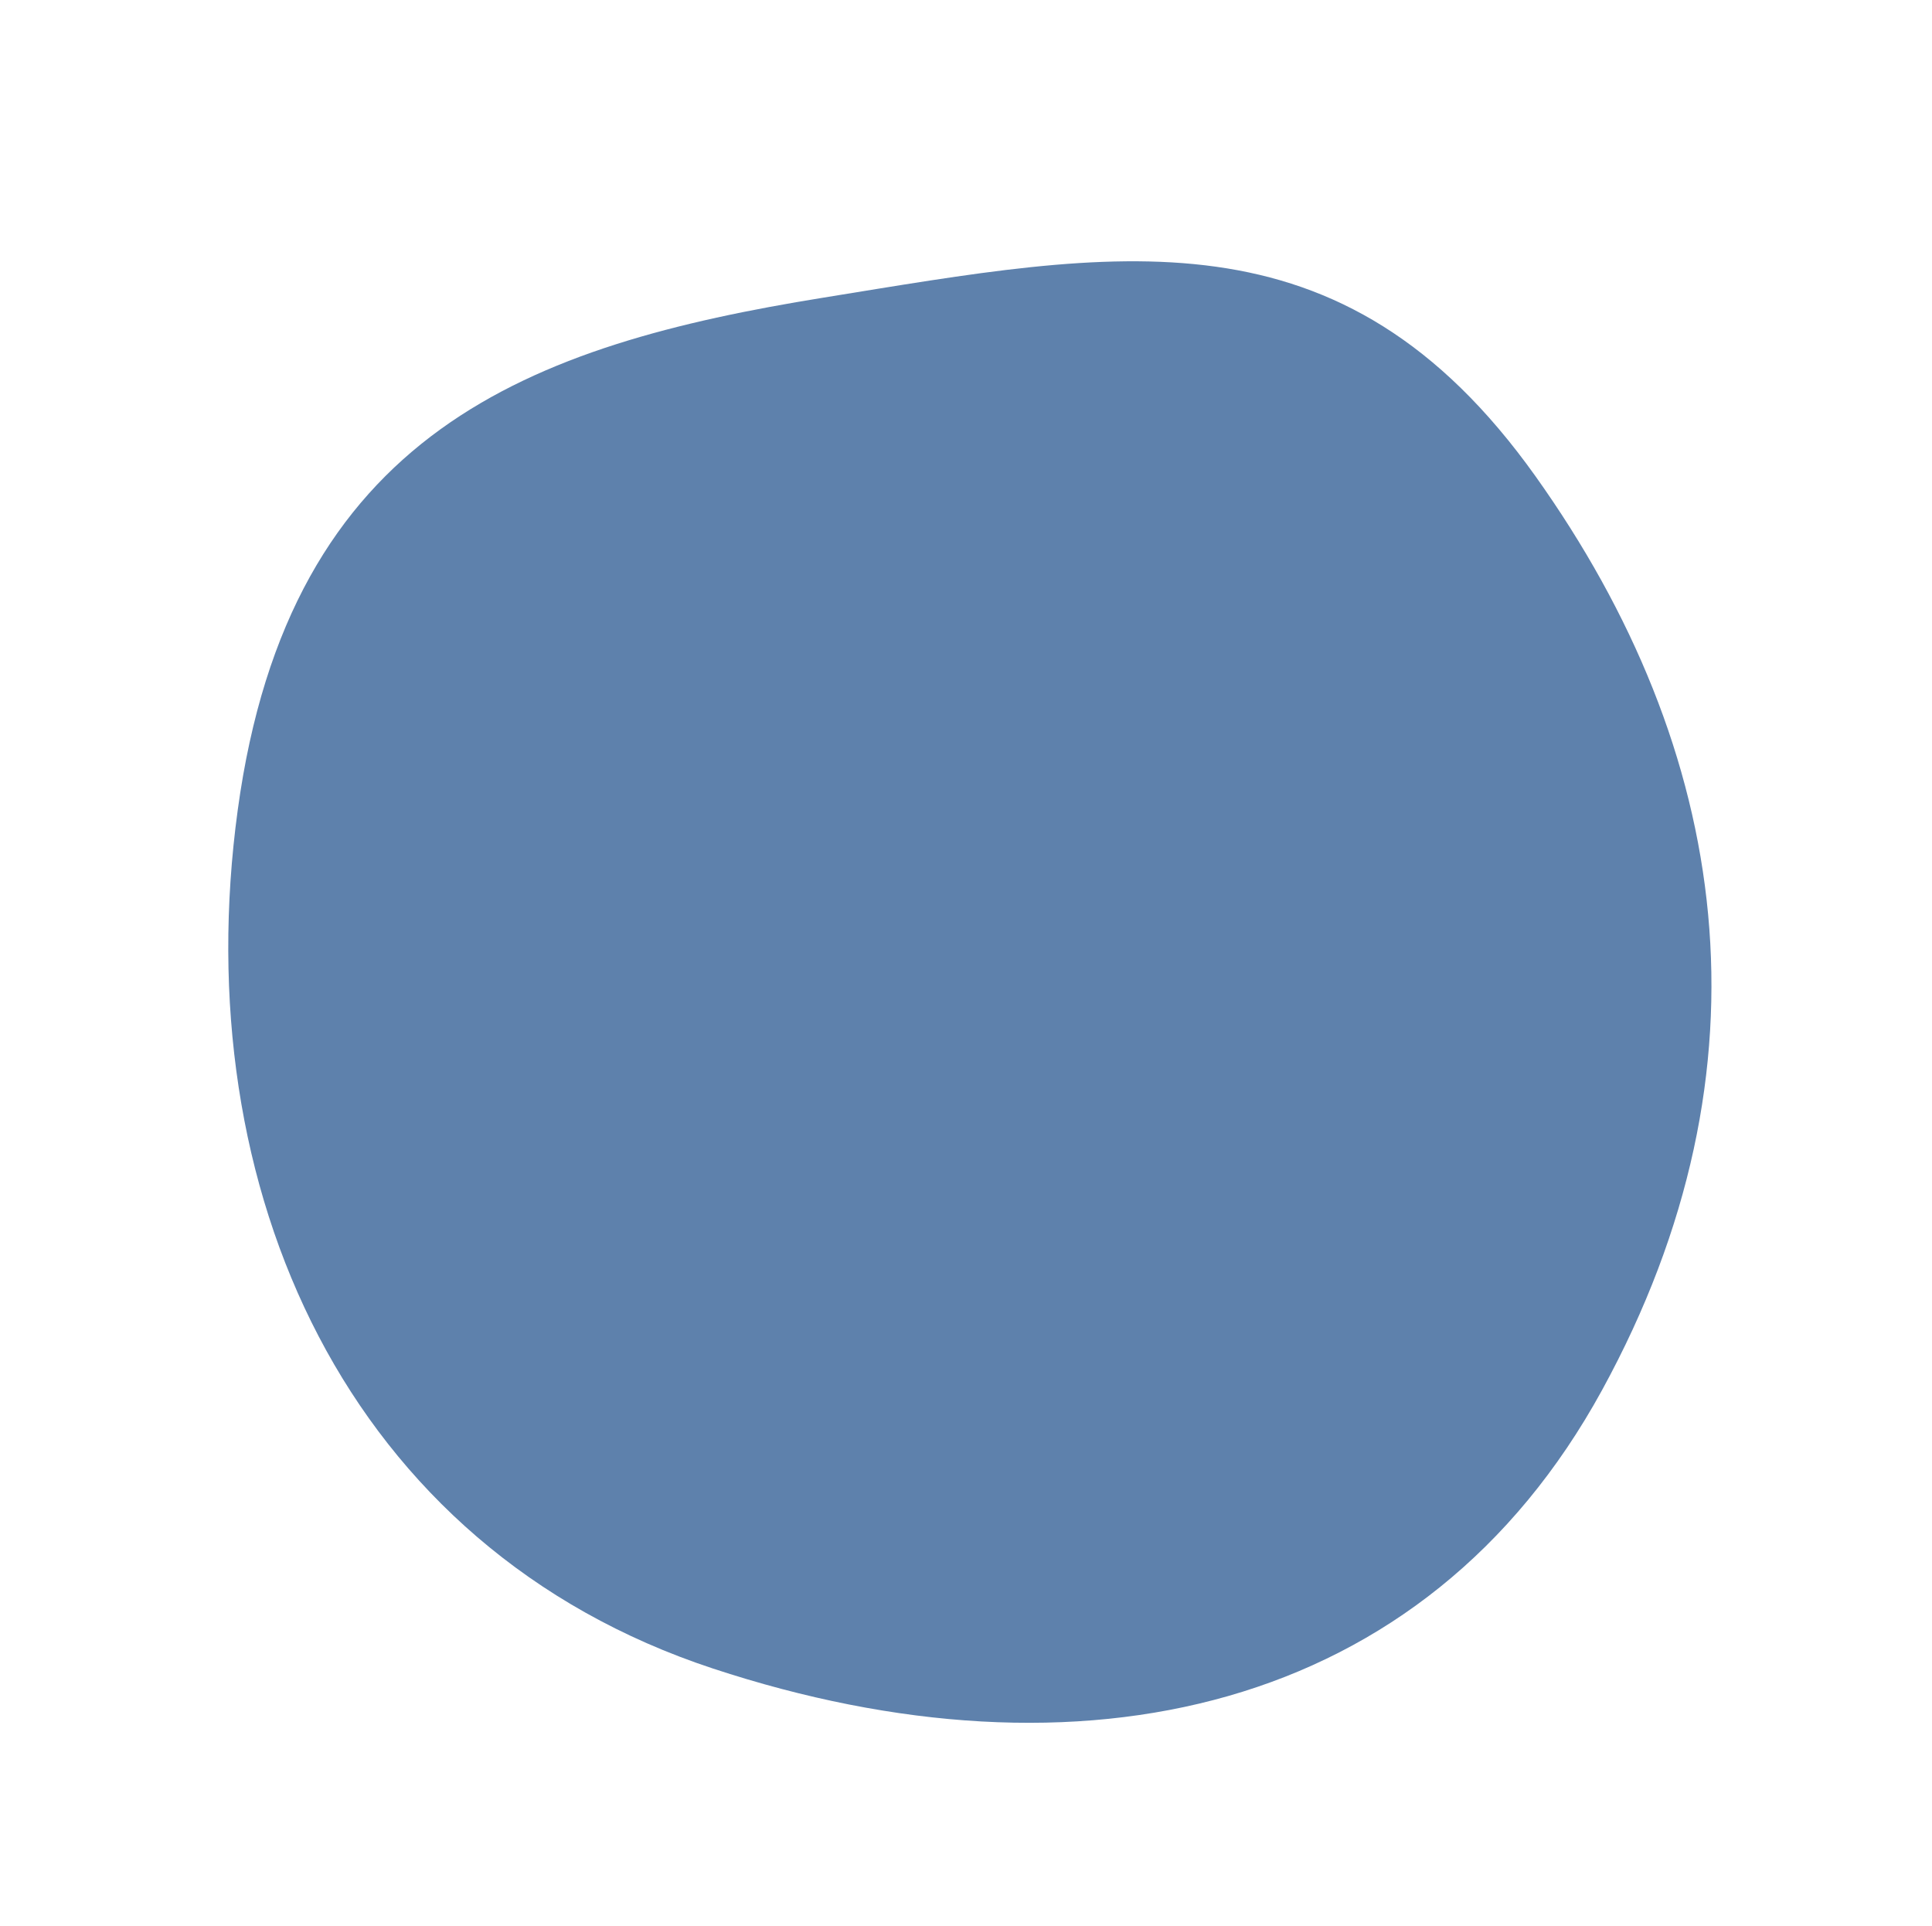
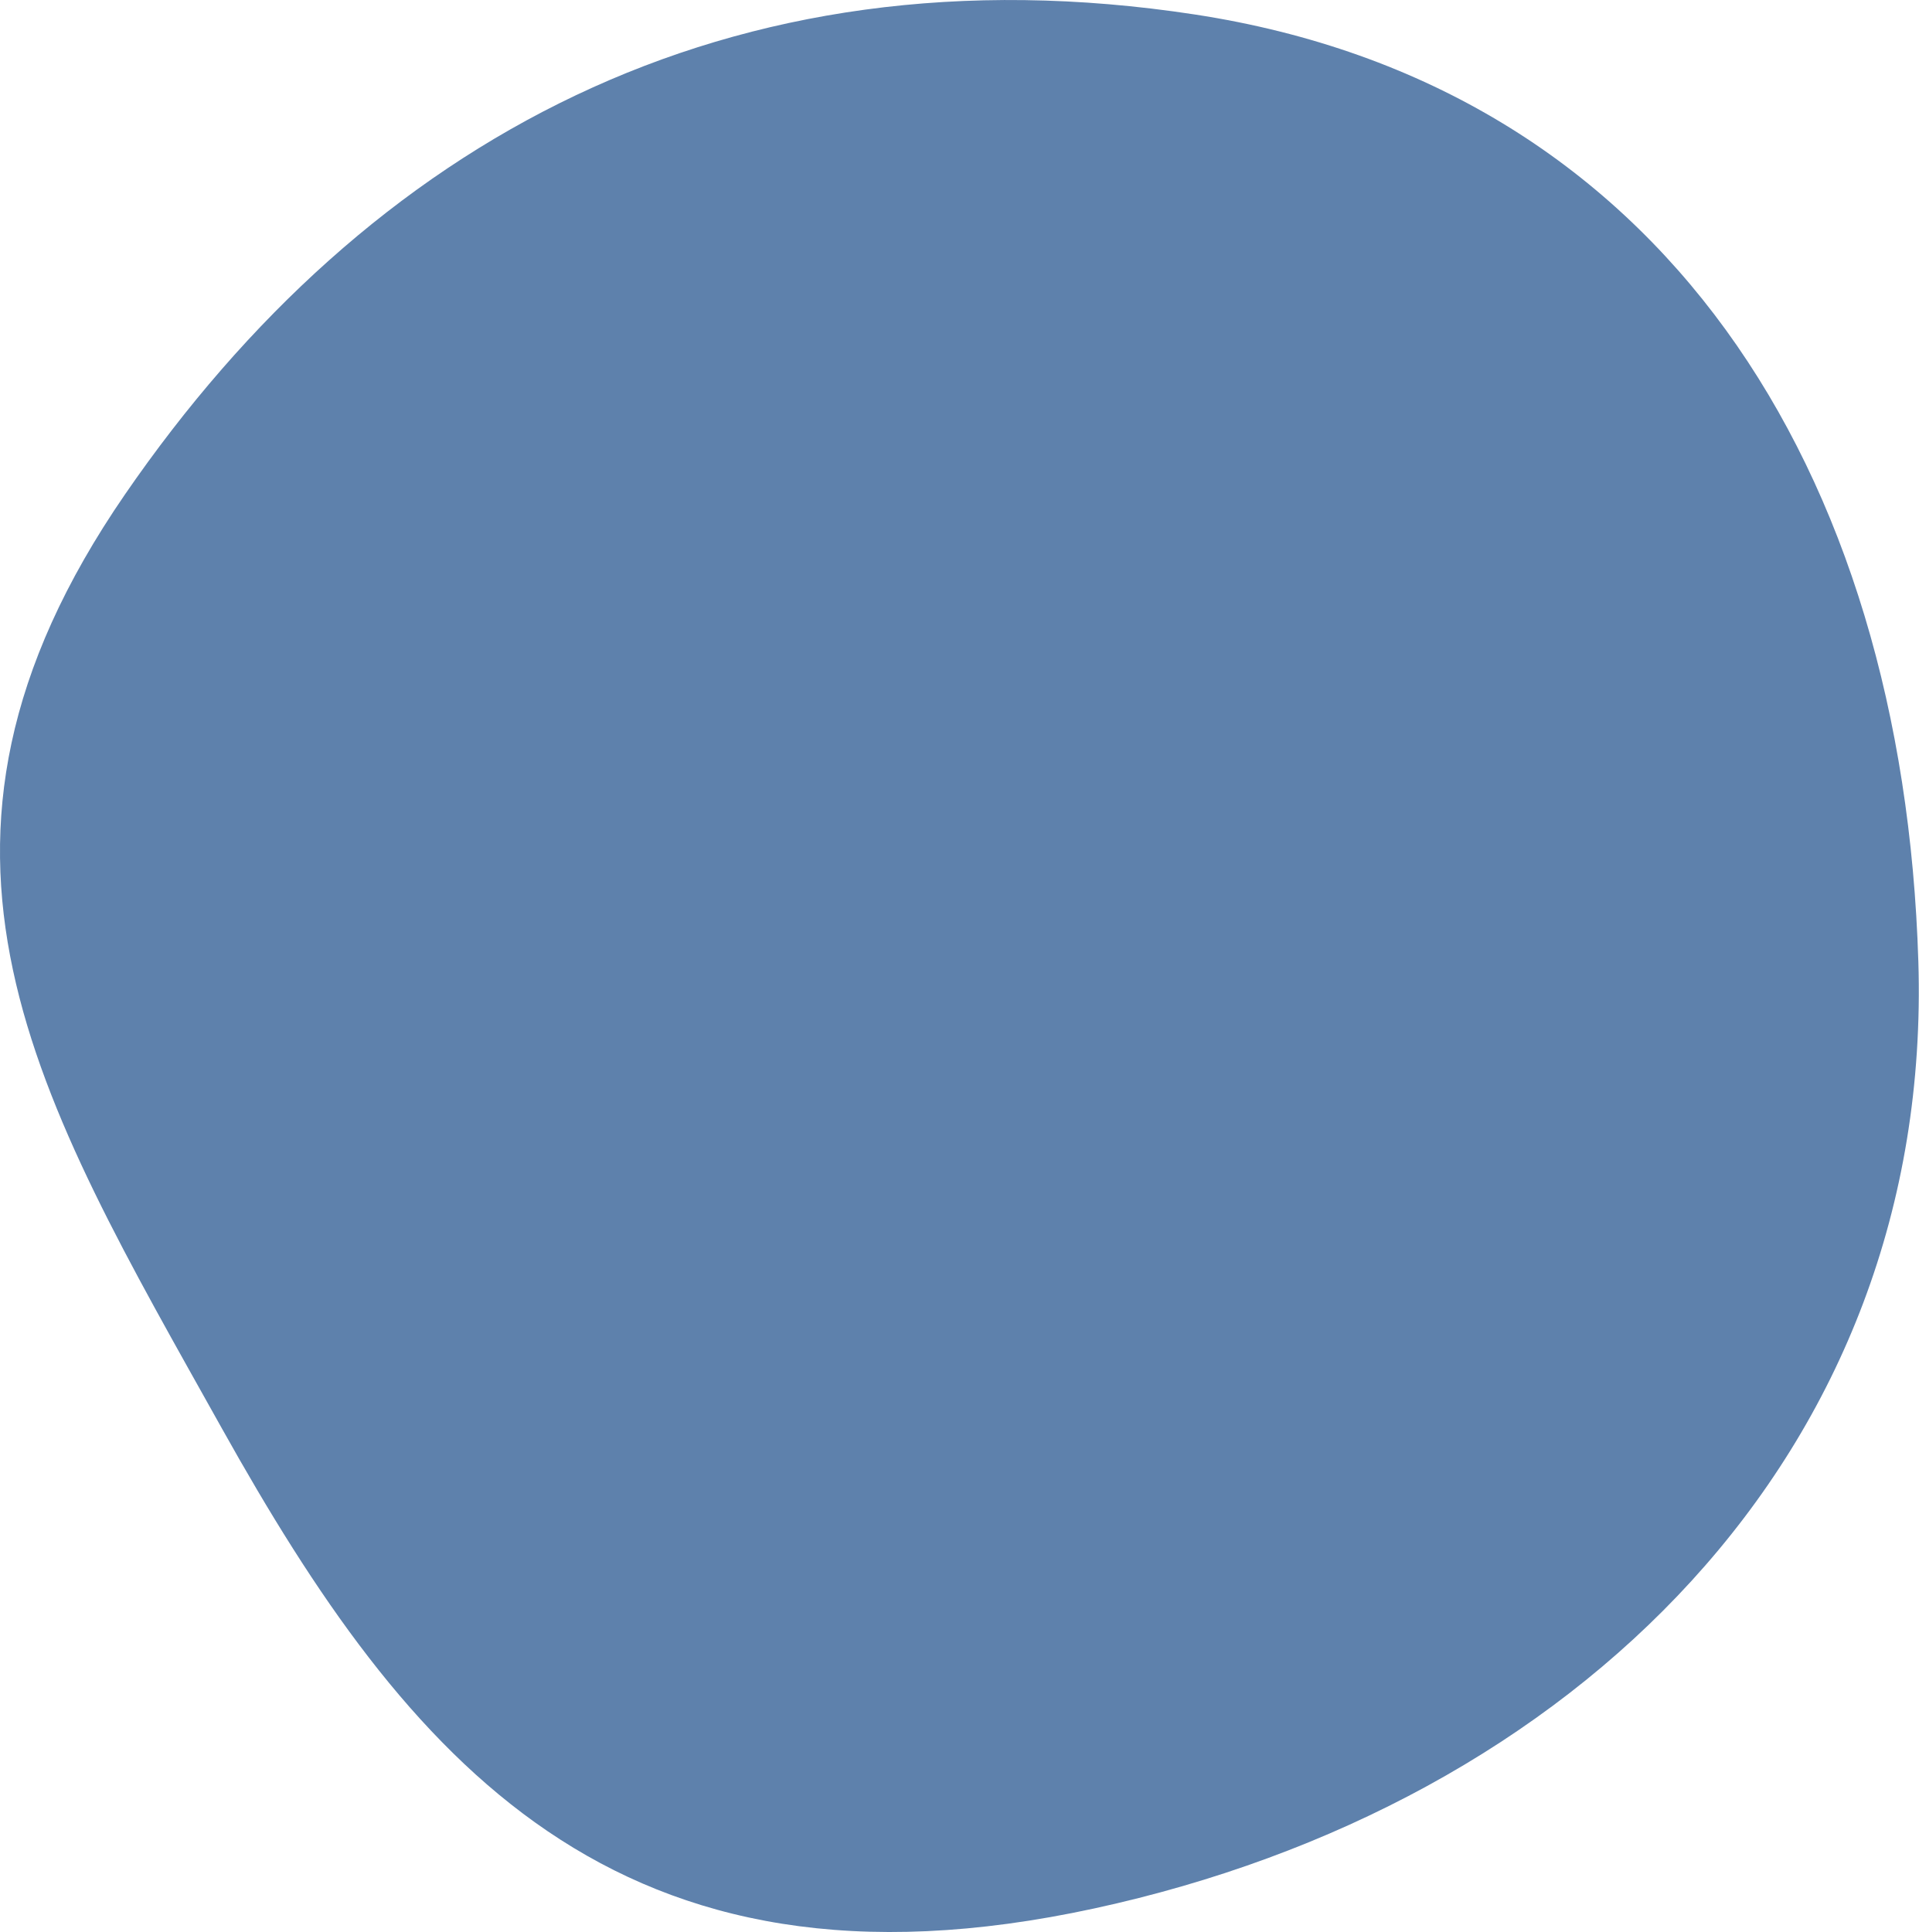
- <svg xmlns="http://www.w3.org/2000/svg" width="171.3" height="170.748" viewBox="0 0 171.3 170.748">
-   <path id="Path_87" data-name="Path 87" d="M174.013,788.935c-16.854,24.5-6.088,41.8,6.718,64.73s27.291,40.457,60.461,33.264,58.151-31.466,57.1-65.629-17.817-60.685-50.146-65.629S190.867,764.436,174.013,788.935Z" transform="translate(937.01 148.526) rotate(110)" fill="#5e81ac" />
+ <svg xmlns="http://www.w3.org/2000/svg" width="132.973" height="133.895" viewBox="0 0 132.973 133.895">
+   <path id="Path_87" data-name="Path 87" d="M174.013,788.935c-16.854,24.5-6.088,41.8,6.718,64.73s27.291,40.457,60.461,33.264,58.151-31.466,57.1-65.629-17.817-60.685-50.146-65.629S190.867,764.436,174.013,788.935Z" transform="translate(-165.353 -754.668)" fill="#5e81ac" />
</svg>
